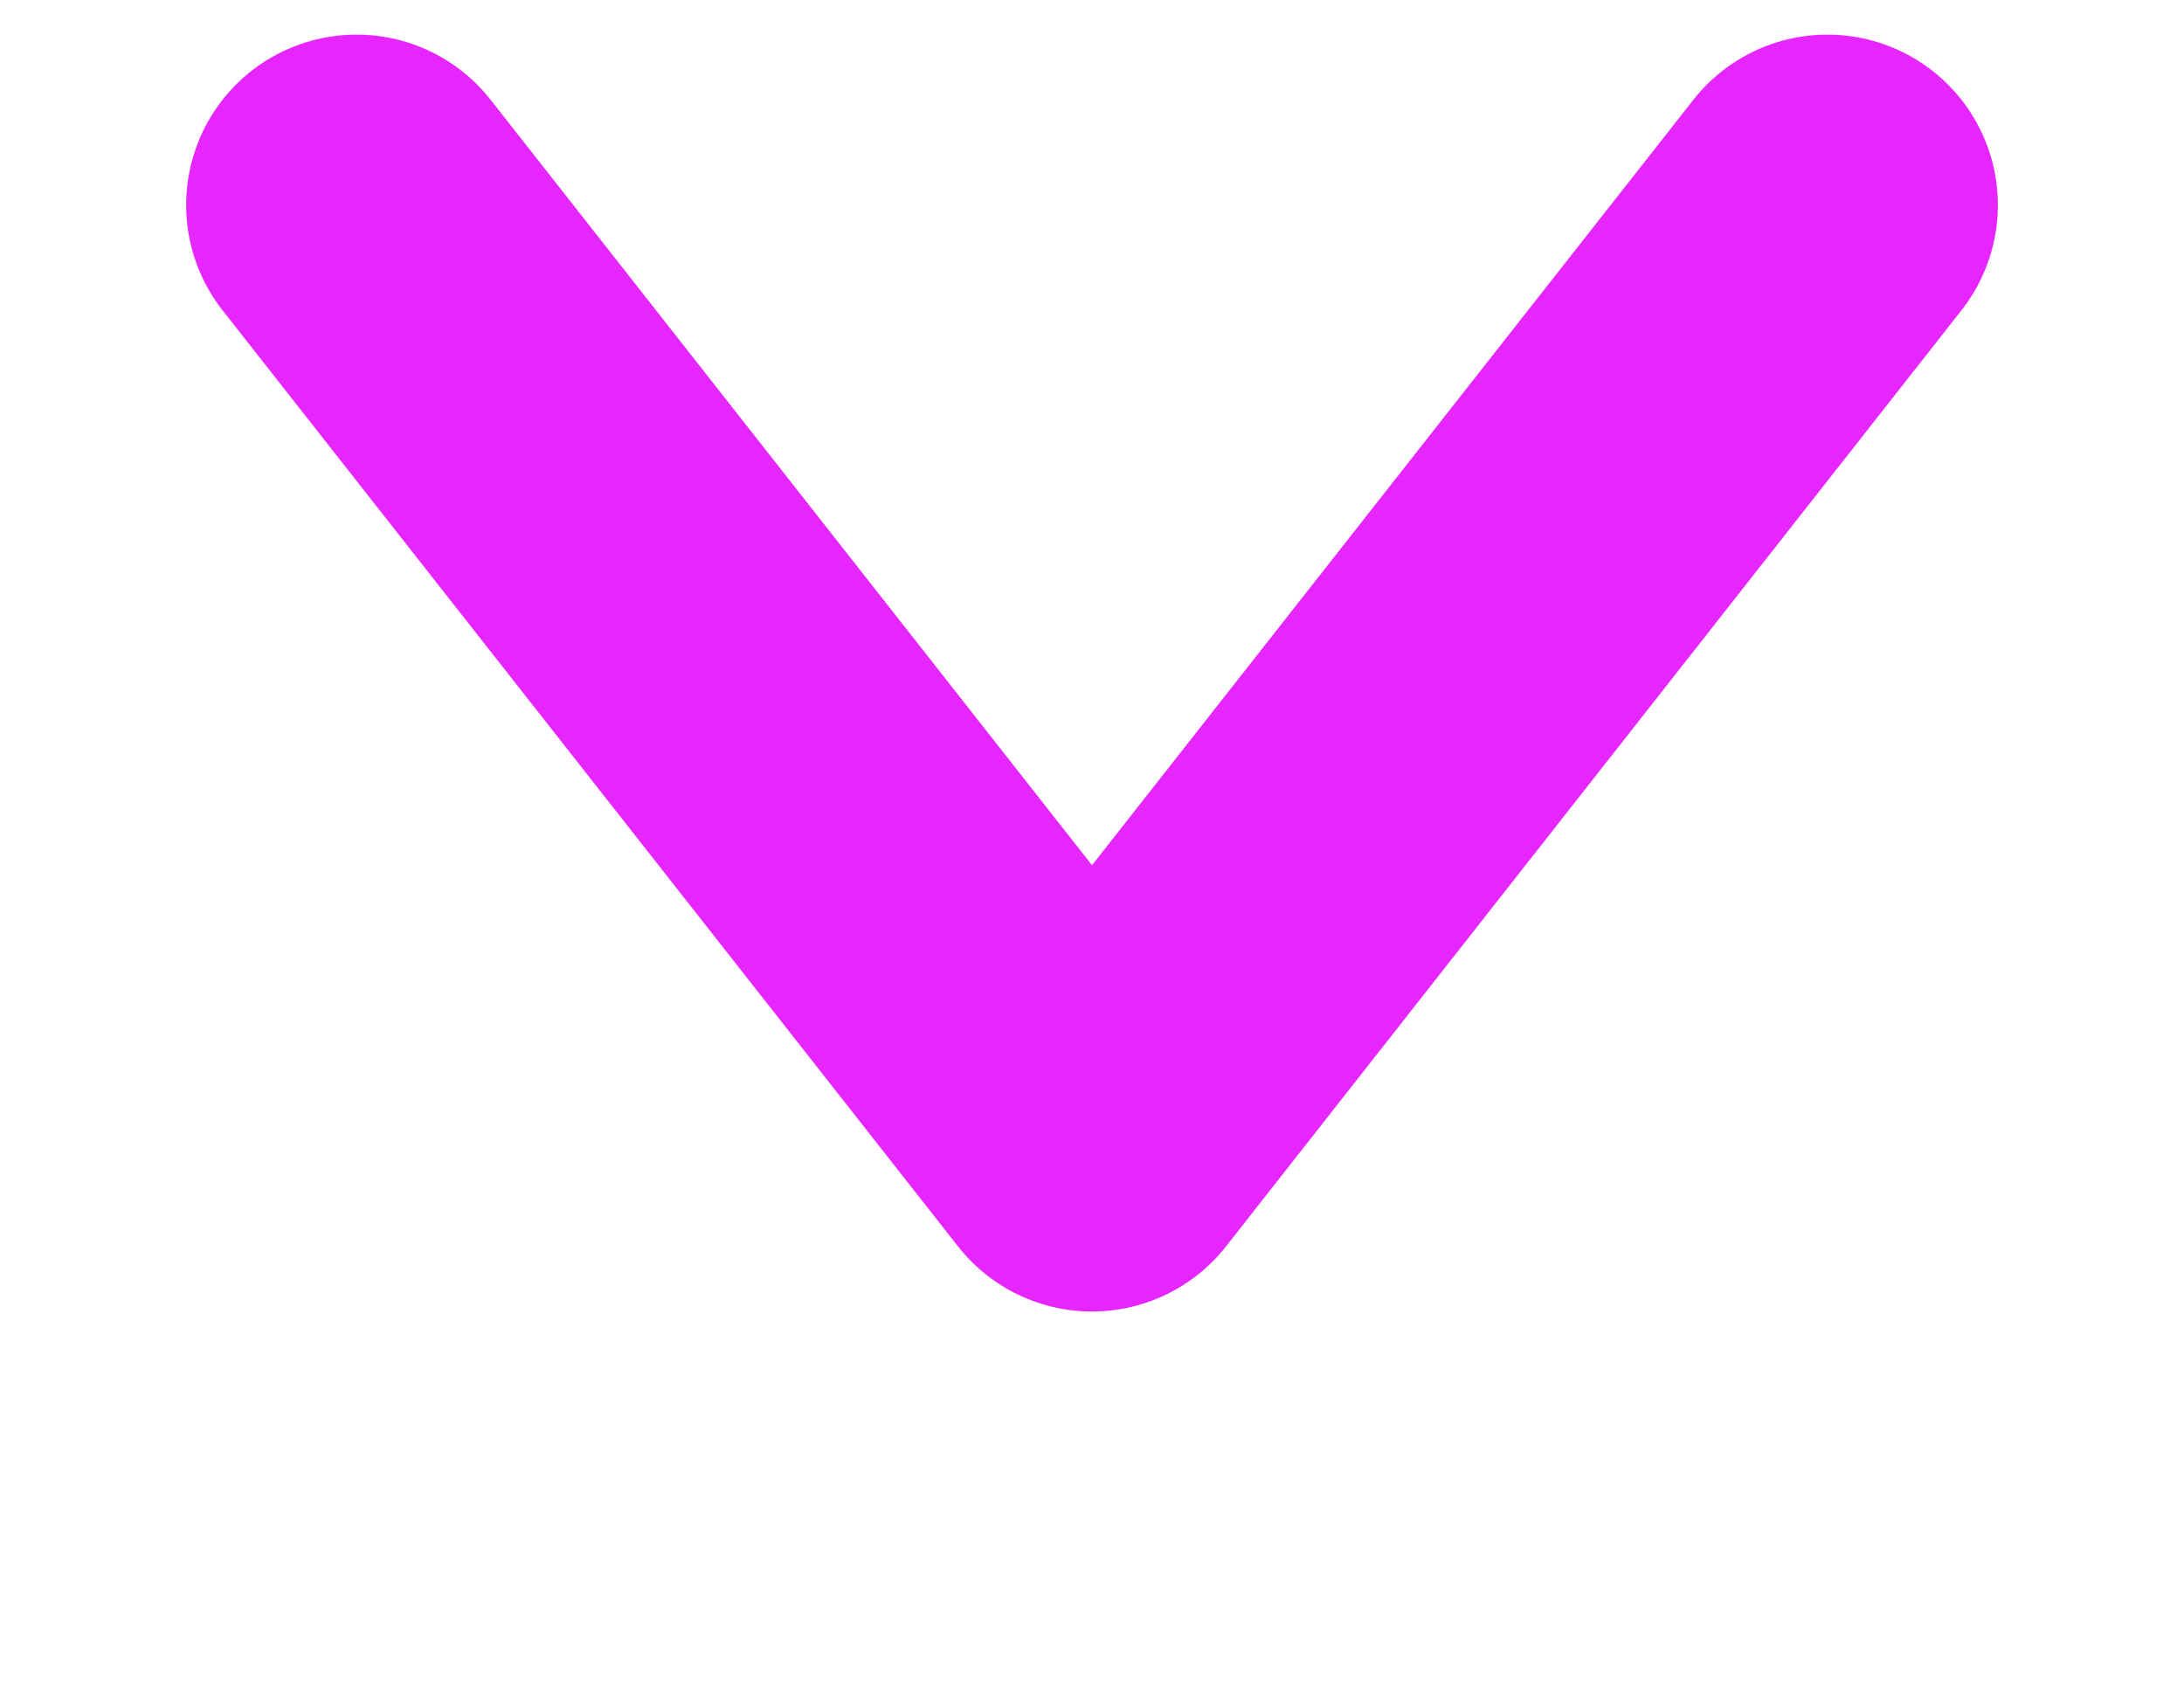
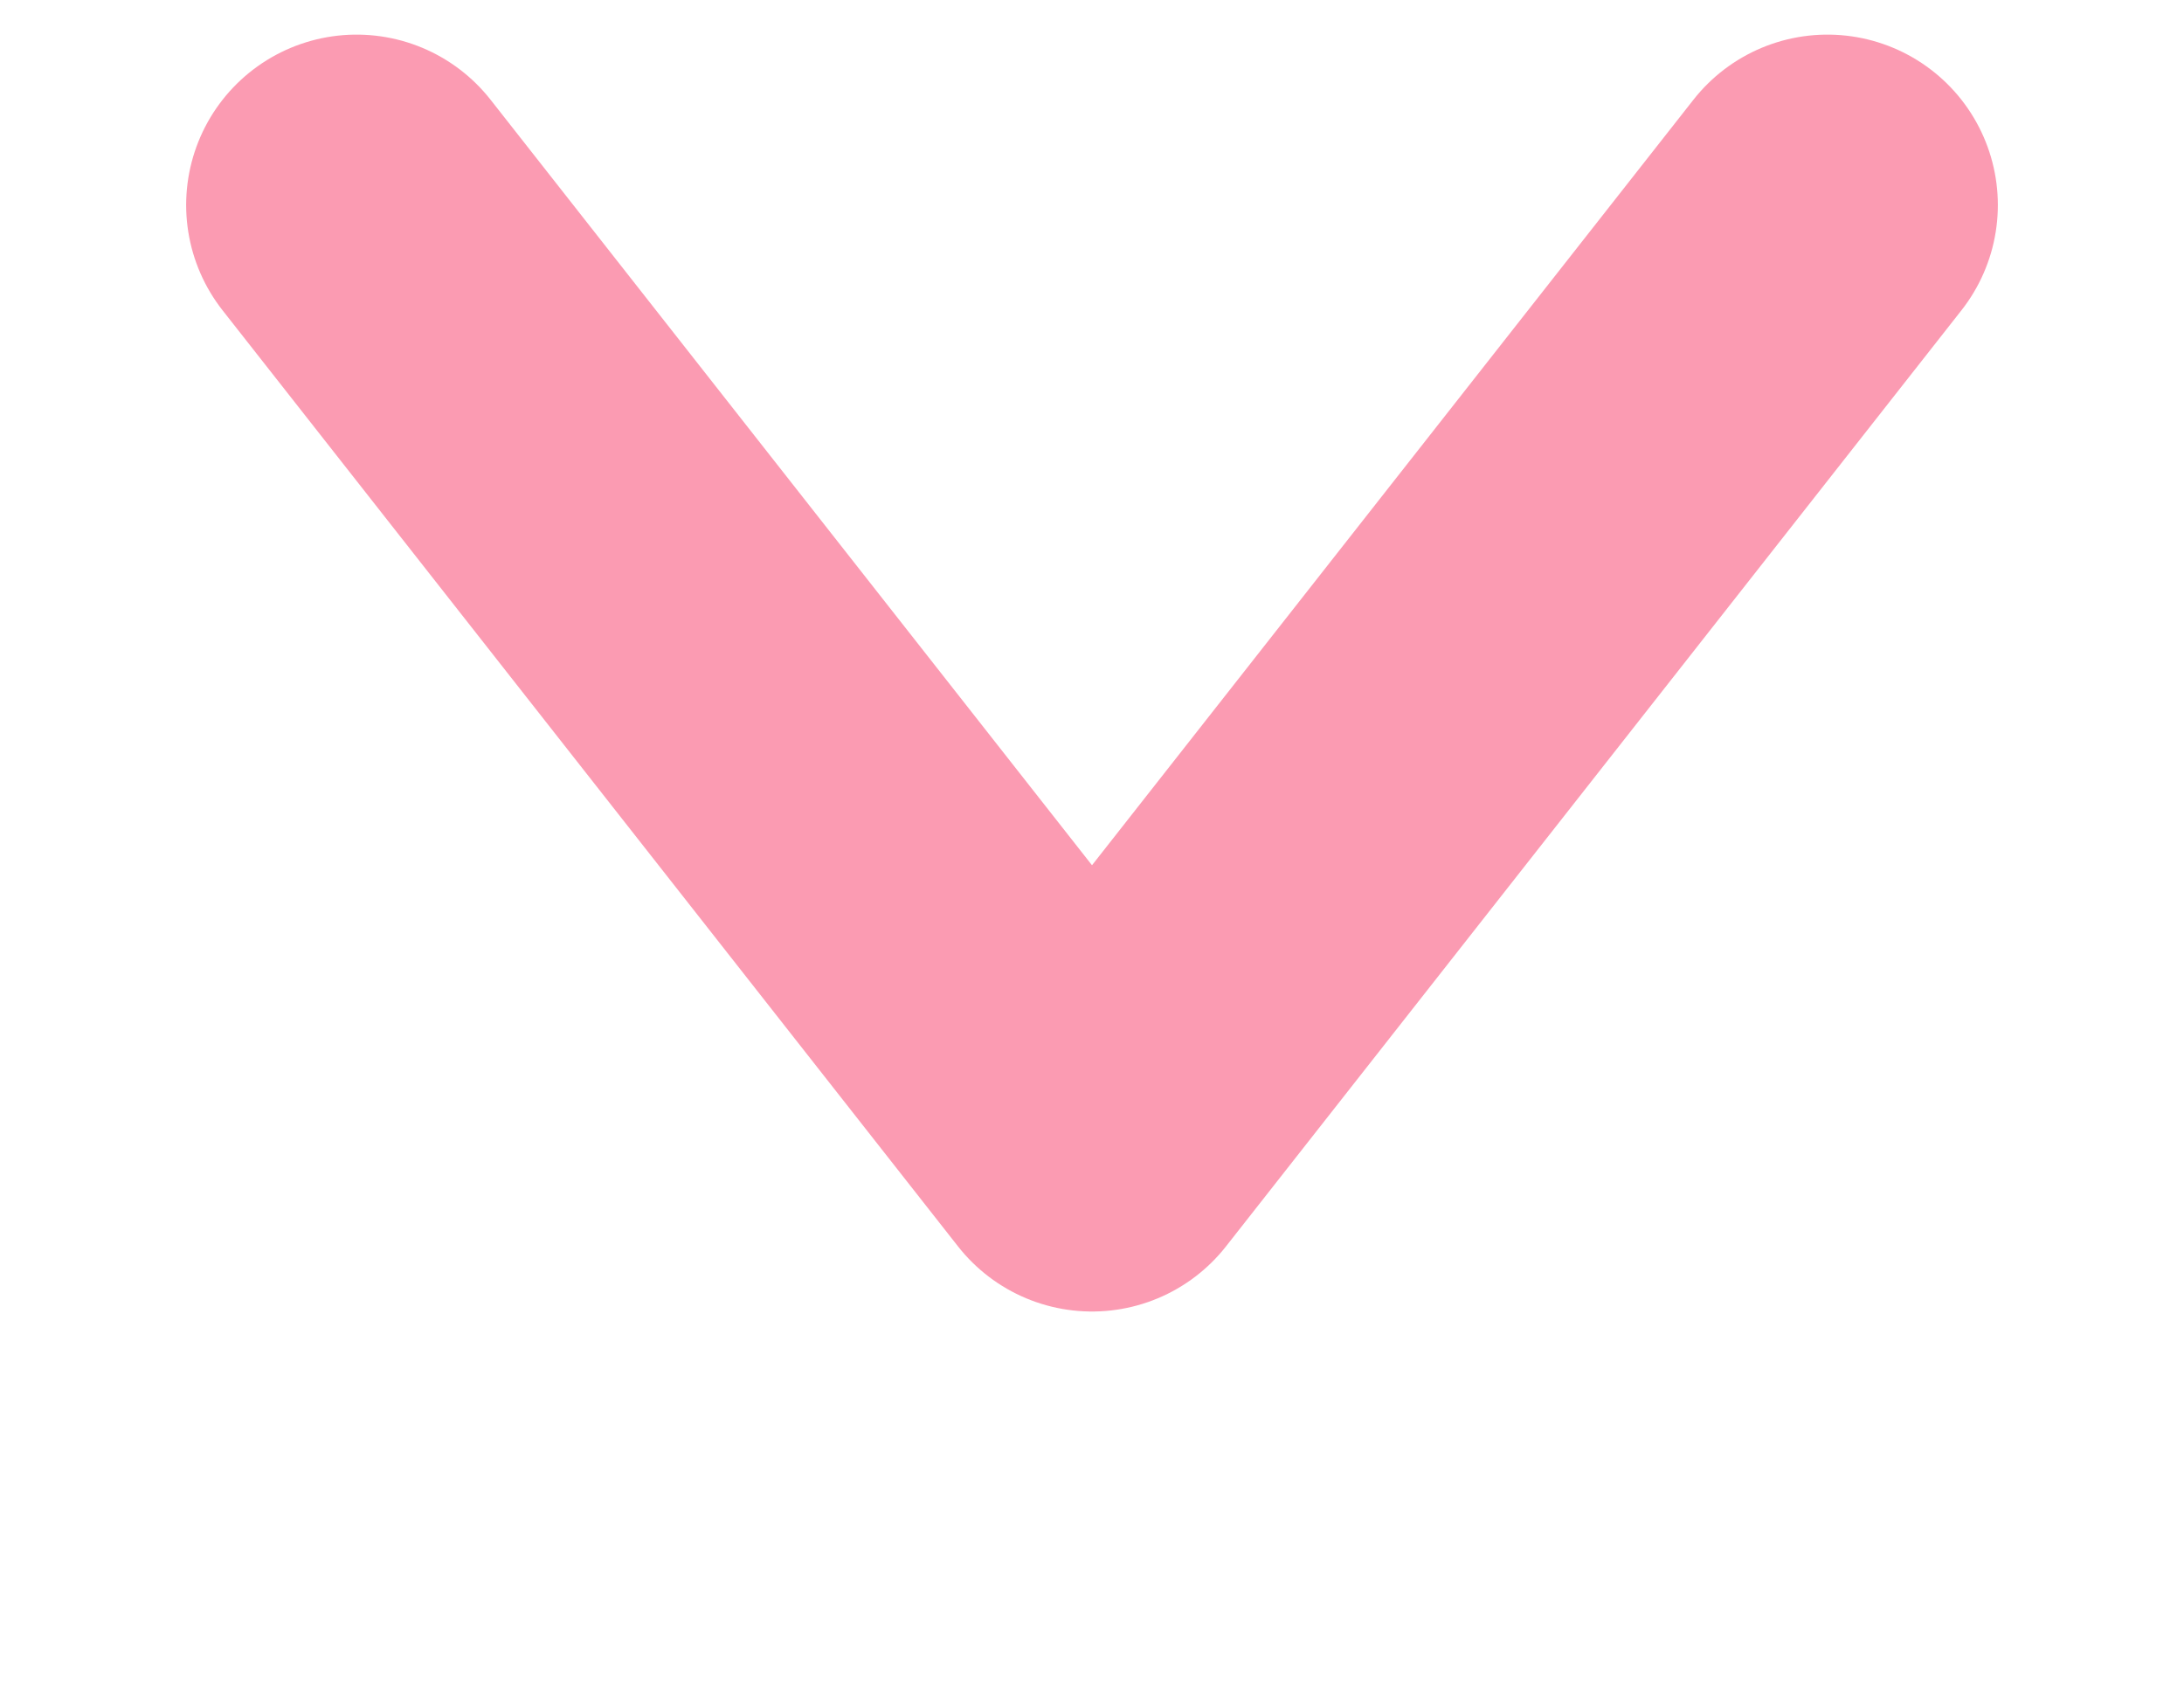
<svg xmlns="http://www.w3.org/2000/svg" version="1.1" id="Layer_1" x="0px" y="0px" viewBox="0 0 49 38" style="enable-background:new 0 0 49 38;" xml:space="preserve">
  <style type="text/css">
	.st0{fill:none;stroke:url(#SVGID_1_);stroke-width:7.647;stroke-linecap:round;stroke-linejoin:round;}
</style>
  <g>
    <linearGradient id="SVGID_1_" gradientUnits="userSpaceOnUse" x1="24.5" y1="14.885" x2="24.5" y2="34.843" gradientTransform="matrix(1 0 0 -1 0 40)">
-       <stop offset="0" style="stop-color:#E725FF" />
-       <stop offset="1" style="stop-color:#E725FF" />
+       <stop offset="0" style="stop-color:#fb9bb2" />
+       <stop offset="1" style="stop-color:#fb9bb2" />
    </linearGradient>
    <path class="st0" d="M41,4.6l-16.5,21L8,4.6" />
  </g>
</svg>
